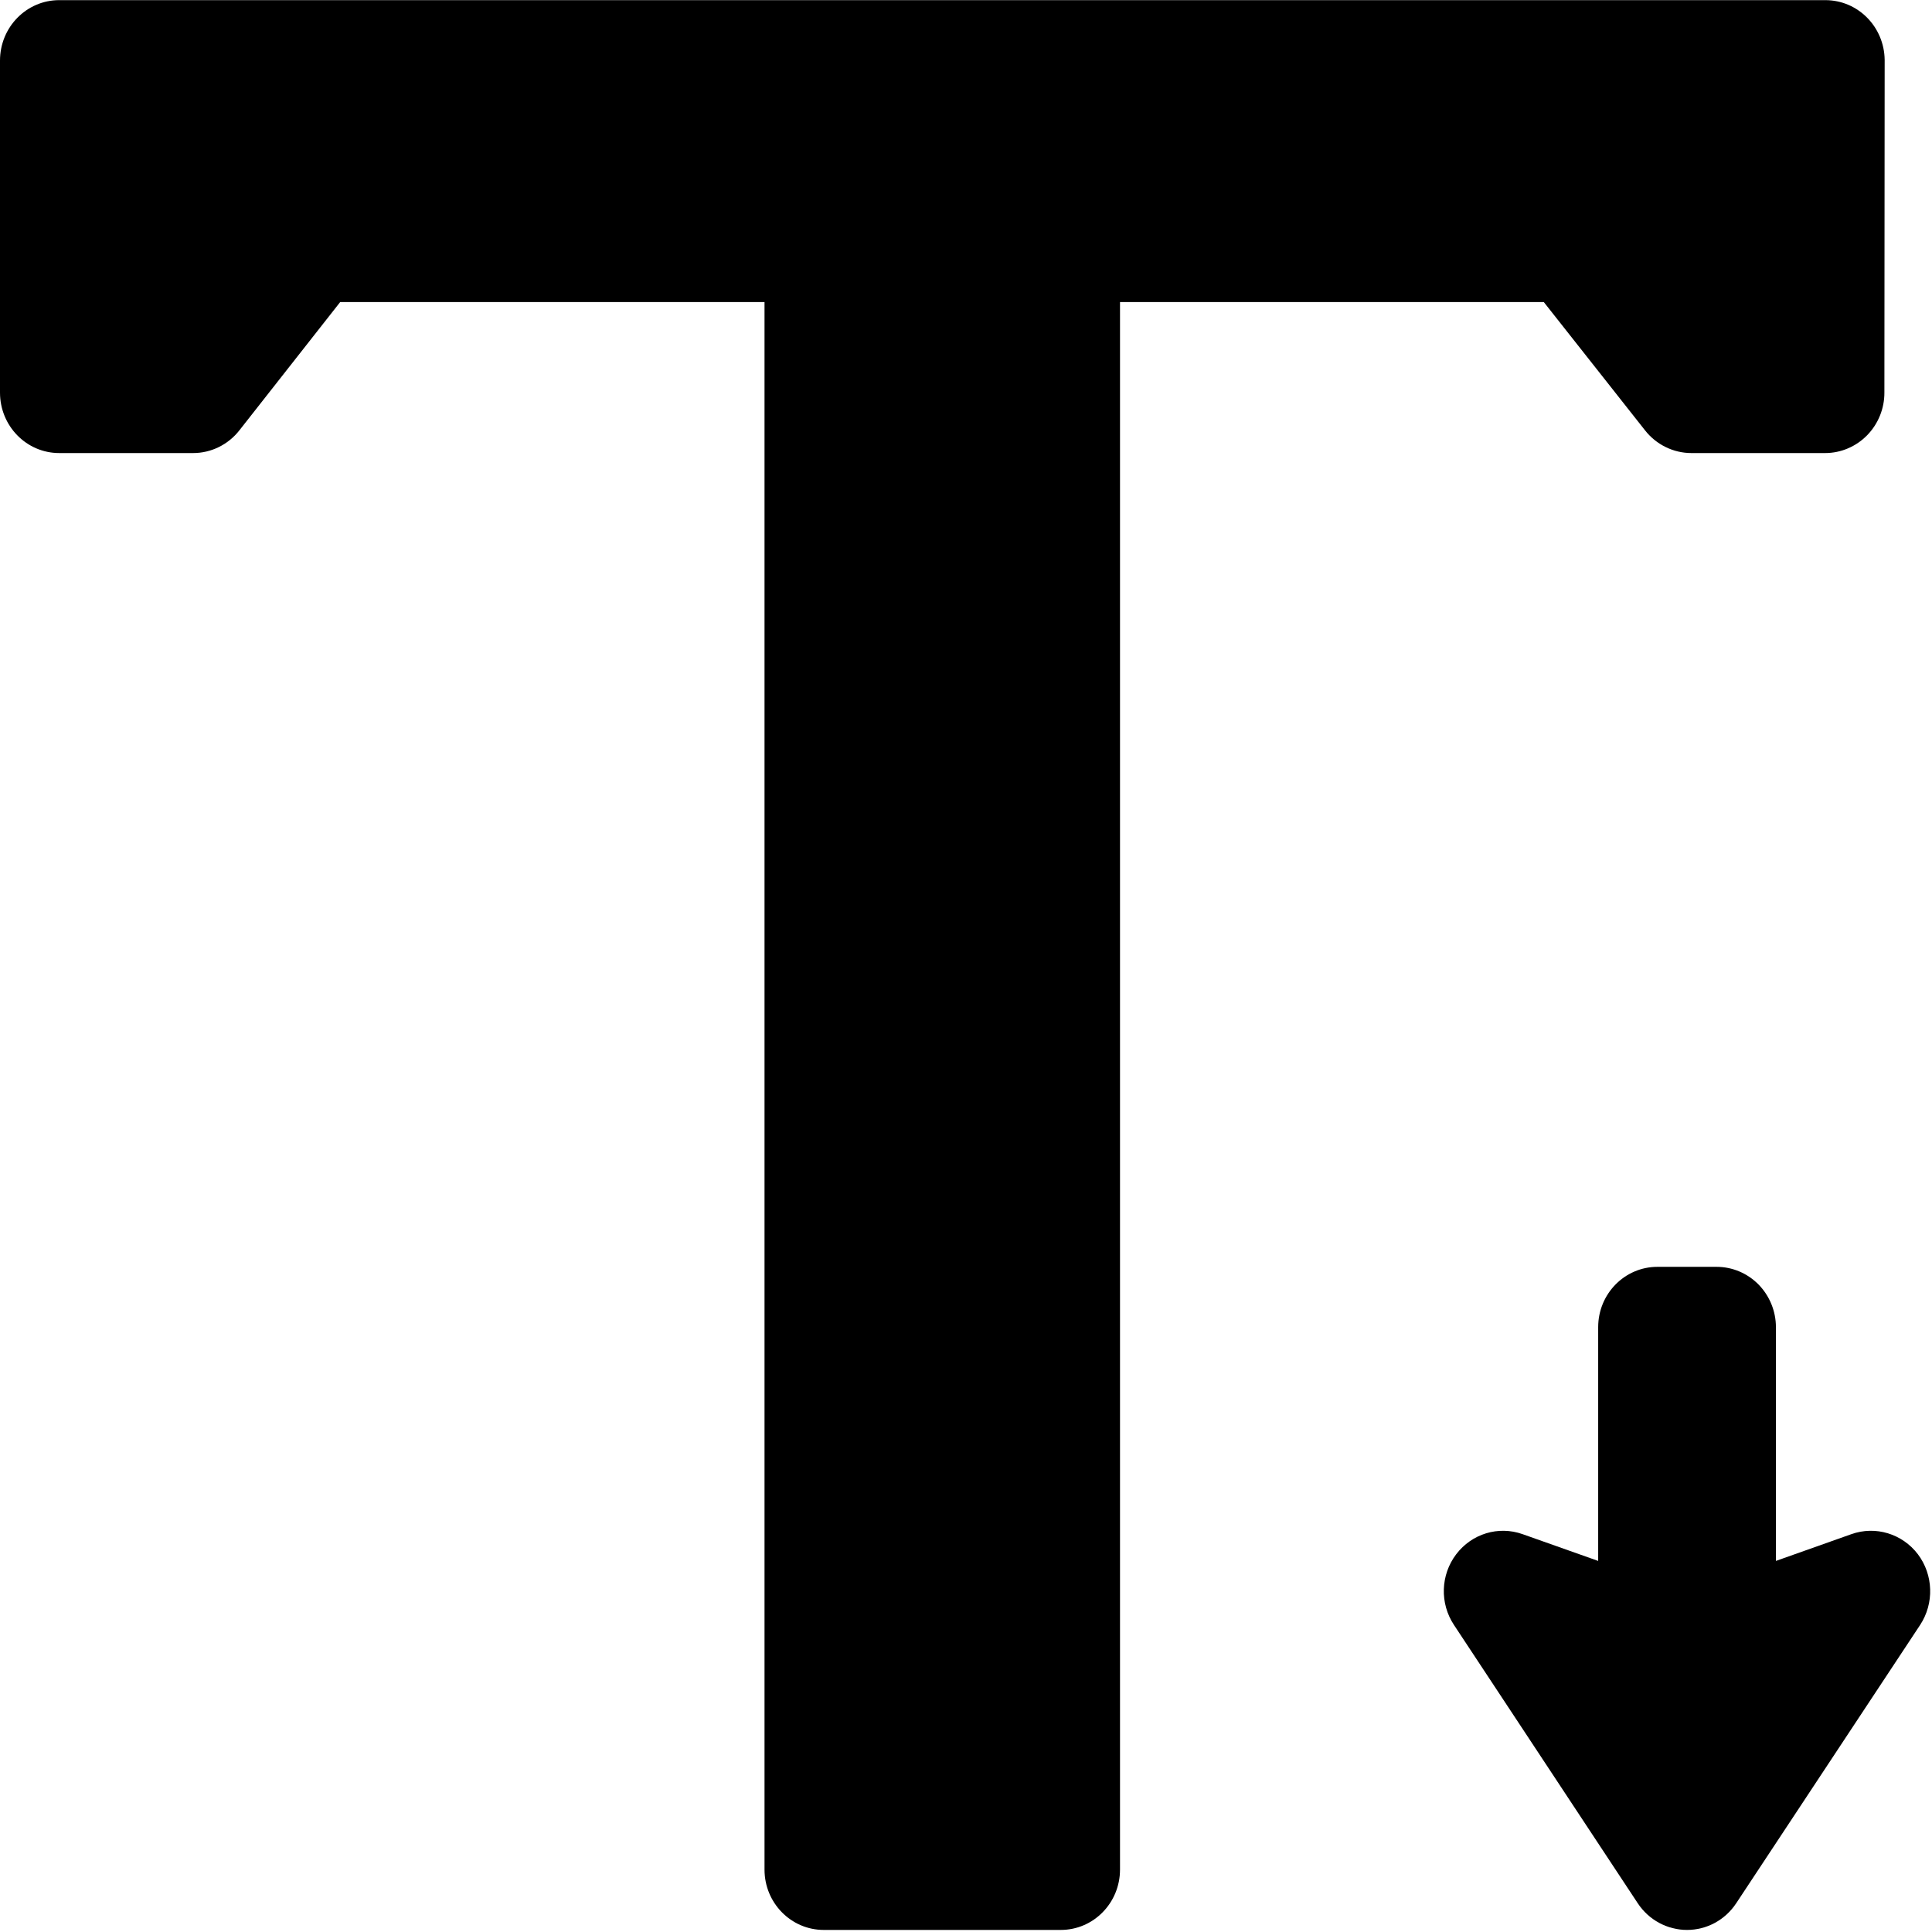
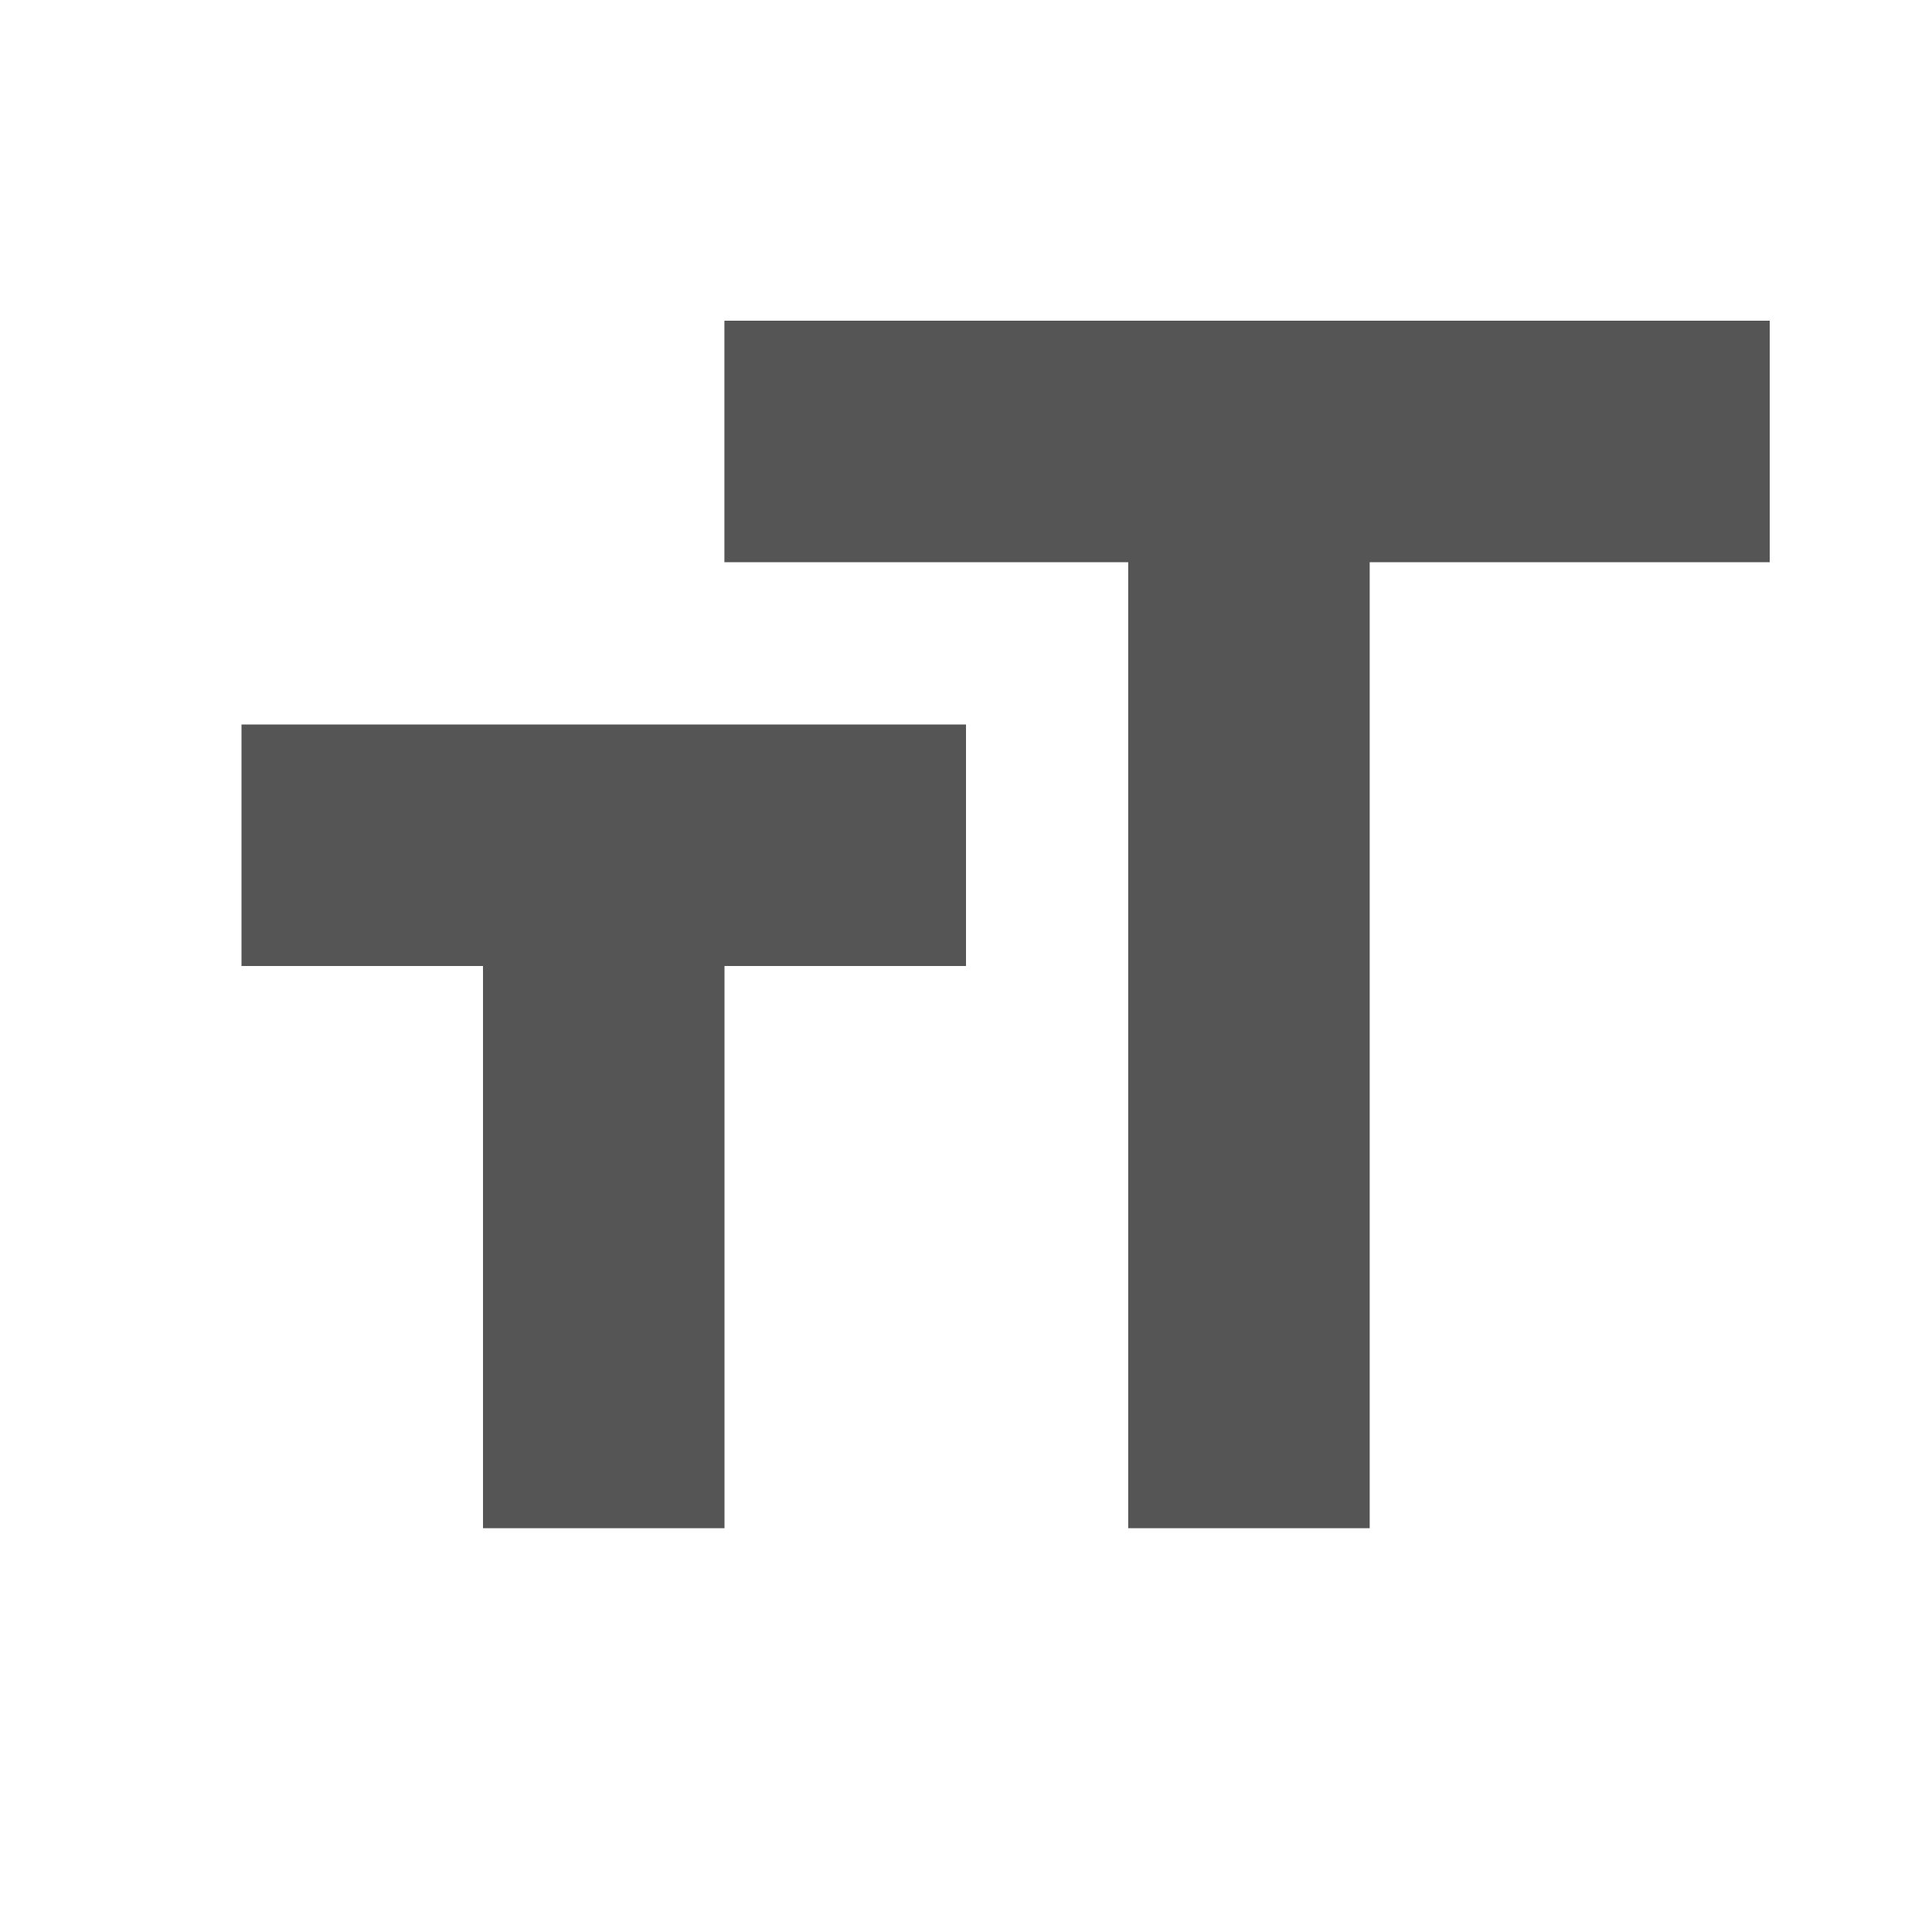
- <svg xmlns="http://www.w3.org/2000/svg" width="14px" height="14px" viewBox="0 0 14 14" version="1.1">
-   <defs />
-   <g id="Page-1" stroke="none" stroke-width="1" fill="none" fill-rule="evenodd">
-     <g id="font-size" fill="#000000">
-       <g id="Page-1">
-         <g>
-           <g id="font-size">
-             <g id="Capa_1">
-               <g id="Group">
-                 <path d="M11.921,3.119 C12.002,3.222 12.126,3.283 12.256,3.283 L13.226,3.283 C13.34,3.283 13.45,3.236 13.53,3.154 C13.611,3.071 13.656,2.959 13.655,2.843 L13.657,0.434 C13.654,0.194 13.463,0.001 13.227,0.001 L0.429,0.001 C0.192,0.001 0,0.197 0,0.439 L0,2.845 C0,3.087 0.192,3.283 0.429,3.283 L1.4,3.283 C1.53,3.283 1.654,3.222 1.735,3.118 L2.465,2.189 L5.54,2.189 L5.54,13.548 C5.54,13.789 5.732,13.985 5.969,13.985 L7.687,13.985 C7.924,13.985 8.116,13.789 8.116,13.548 L8.116,2.189 L11.187,2.189 L11.921,3.119 L11.921,3.119 L11.921,3.119 Z" id="Shape" />
-                 <path d="M13.898,11.263 C13.785,11.114 13.591,11.055 13.416,11.117 L12.869,11.311 L12.869,9.617 C12.869,9.501 12.823,9.39 12.743,9.308 C12.662,9.226 12.553,9.18 12.439,9.18 L12.01,9.18 C11.773,9.18 11.581,9.376 11.581,9.617 L11.581,11.311 L11.033,11.117 C10.858,11.055 10.665,11.114 10.552,11.263 C10.439,11.412 10.432,11.618 10.536,11.775 L11.868,13.792 C11.948,13.913 12.082,13.985 12.225,13.985 C12.368,13.985 12.501,13.913 12.581,13.792 L13.914,11.775 C14.017,11.618 14.01,11.412 13.898,11.263 L13.898,11.263 L13.898,11.263 Z" id="Shape" />
-               </g>
-             </g>
-           </g>
-         </g>
-       </g>
-     </g>
-   </g>
+ <svg xmlns="http://www.w3.org/2000/svg" version="1.1" width="20" height="20" viewBox="0 0 20 20">
+   <path fill="#555" d="M2.5 10v-2.5h7.5v2.5h-2.5v5.82h-2.5v-5.82h-2.5zM7.5 3.32h10.82v2.5h-4.141v10h-2.5v-10h-4.18v-2.5z" />
</svg>
